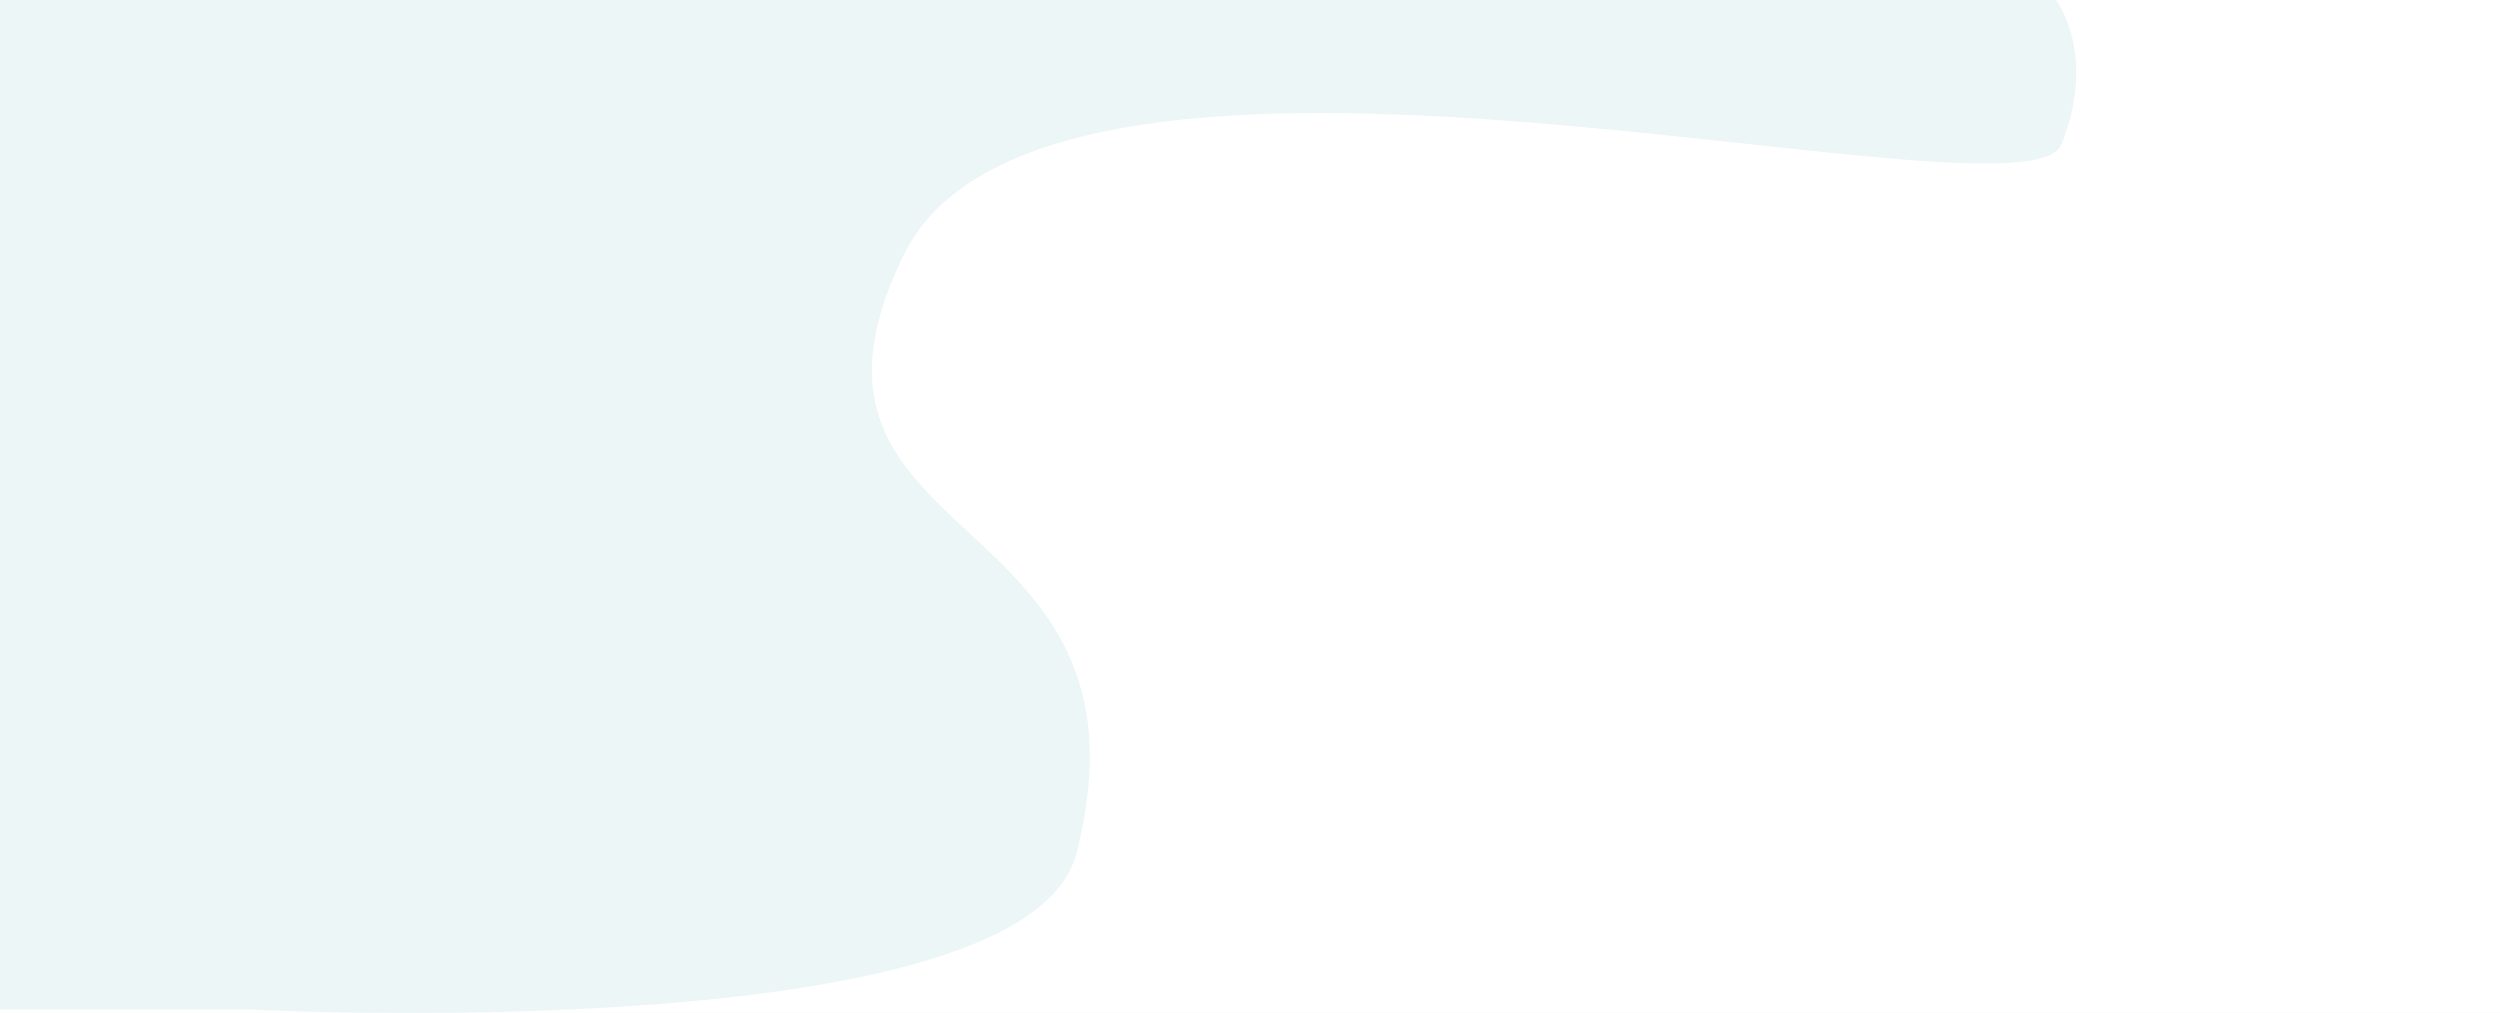
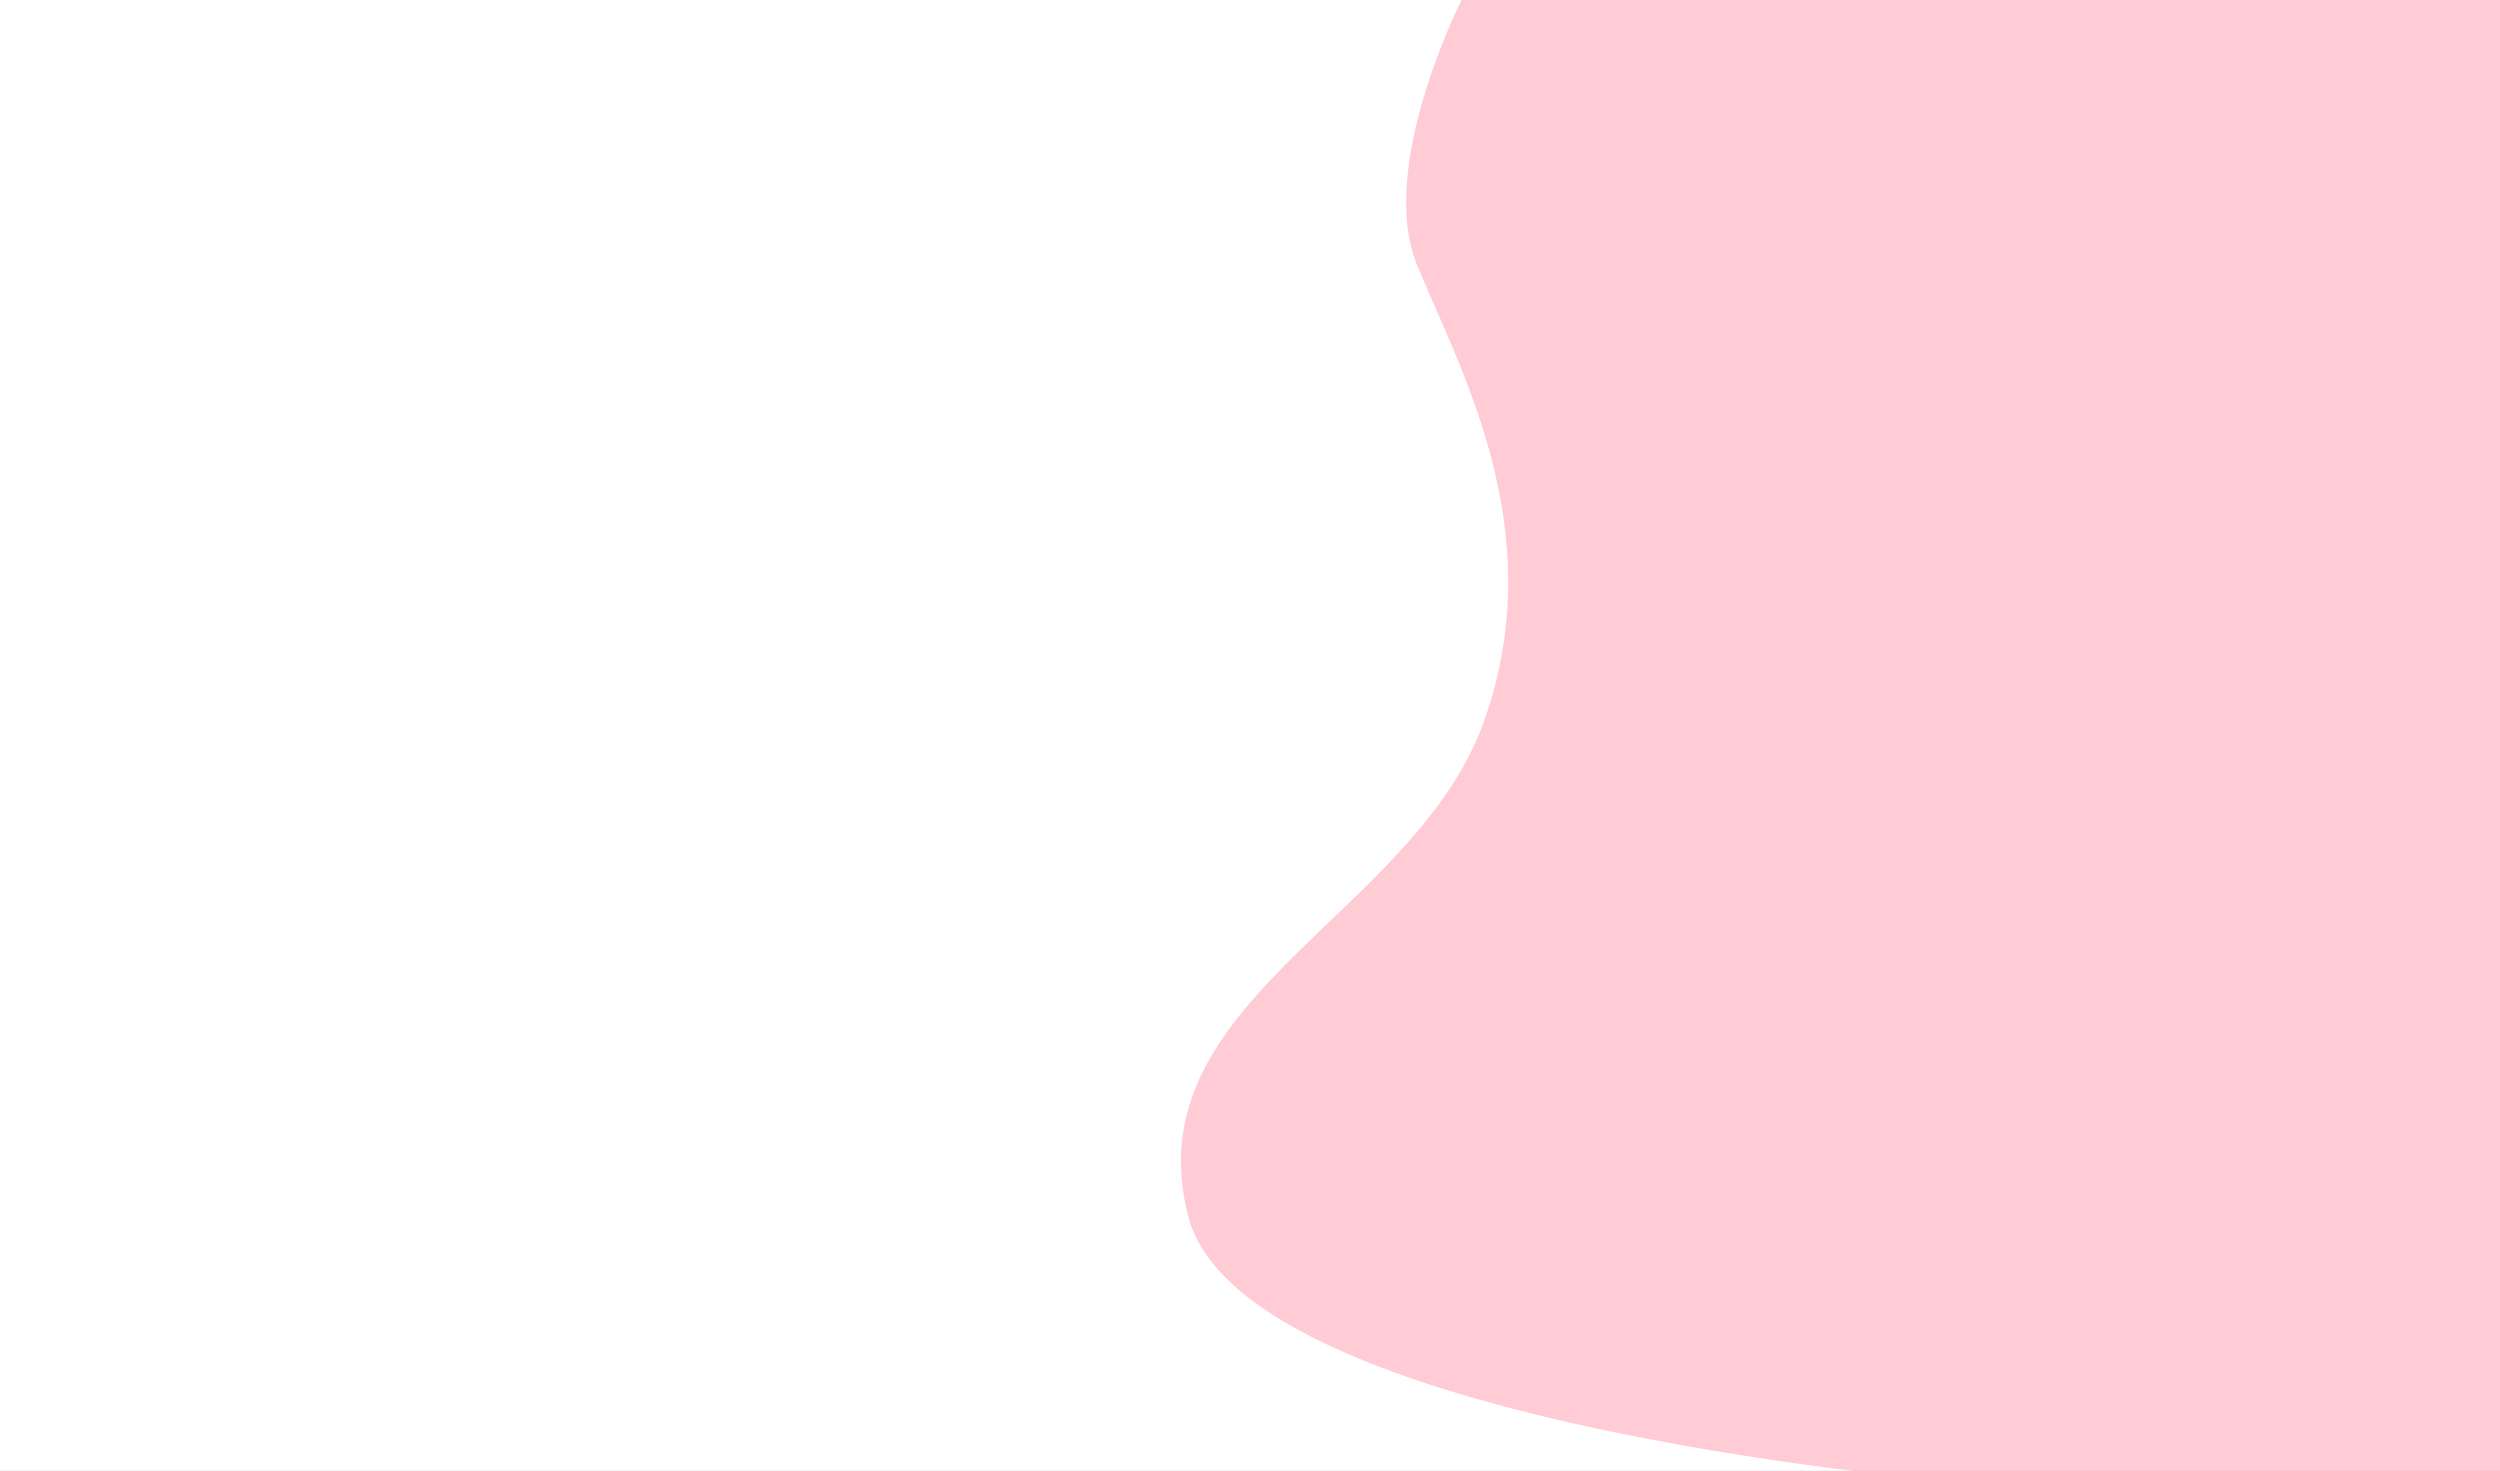
- <svg xmlns="http://www.w3.org/2000/svg" width="368.77mm" height="149.403mm" viewBox="0 0 368.77 149.403" version="1.1" id="svg8">
+ <svg xmlns="http://www.w3.org/2000/svg" width="340.014mm" height="199.944mm" viewBox="0 0 340.014 199.944" version="1.1" id="svg8">
  <defs id="defs2" />
  <g id="layer1" transform="translate(-1.511905,-27.21429)">
-     <rect style="fill:#ffffff;fill-opacity:1;stroke:none;stroke-width:0.116;stroke-miterlimit:3.7;stop-color:#000000" id="rect835" width="368.77" height="149.403" x="1.512" y="27.214" />
-     <path style="fill:#ecf6f6;fill-opacity:1;stroke:none;stroke-width:0.265px;stroke-linecap:butt;stroke-linejoin:miter;stroke-opacity:1" d="M 1.512,27.214 H 304.779 c 0,0 6.169,7.919 0.802,21.304 -5.366,13.385 -149.398,-27.668 -170.814,16.396 -21.416,44.065 38.972,35.8 25.528,88.176 -7.435,28.966 -121.742,23.046 -121.742,23.046 H 1.512 Z" id="path833" />
+     <rect style="fill:#ffffff;fill-opacity:1;stroke:none;stroke-width:0.129;stroke-miterlimit:3.7;stop-color:#000000" id="rect835" width="340.014" height="199.944" x="1.512" y="27.214" />
+     <path style="fill:#ff8fa4;fill-opacity:0.459;stroke:none;stroke-width:0.265px;stroke-linecap:butt;stroke-linejoin:miter;stroke-opacity:1" d="M 341.642,27.214 H 200.299 c 0,0 -11.477,22.517 -6.111,35.901 5.366,13.385 18.631,36.029 9.082,62.4 -9.548,26.371 -47.819,37.847 -40.125,67.221 7.577,28.93 107.587,36.317 107.587,36.317 h 70.908 z" id="path833" />
  </g>
</svg>
